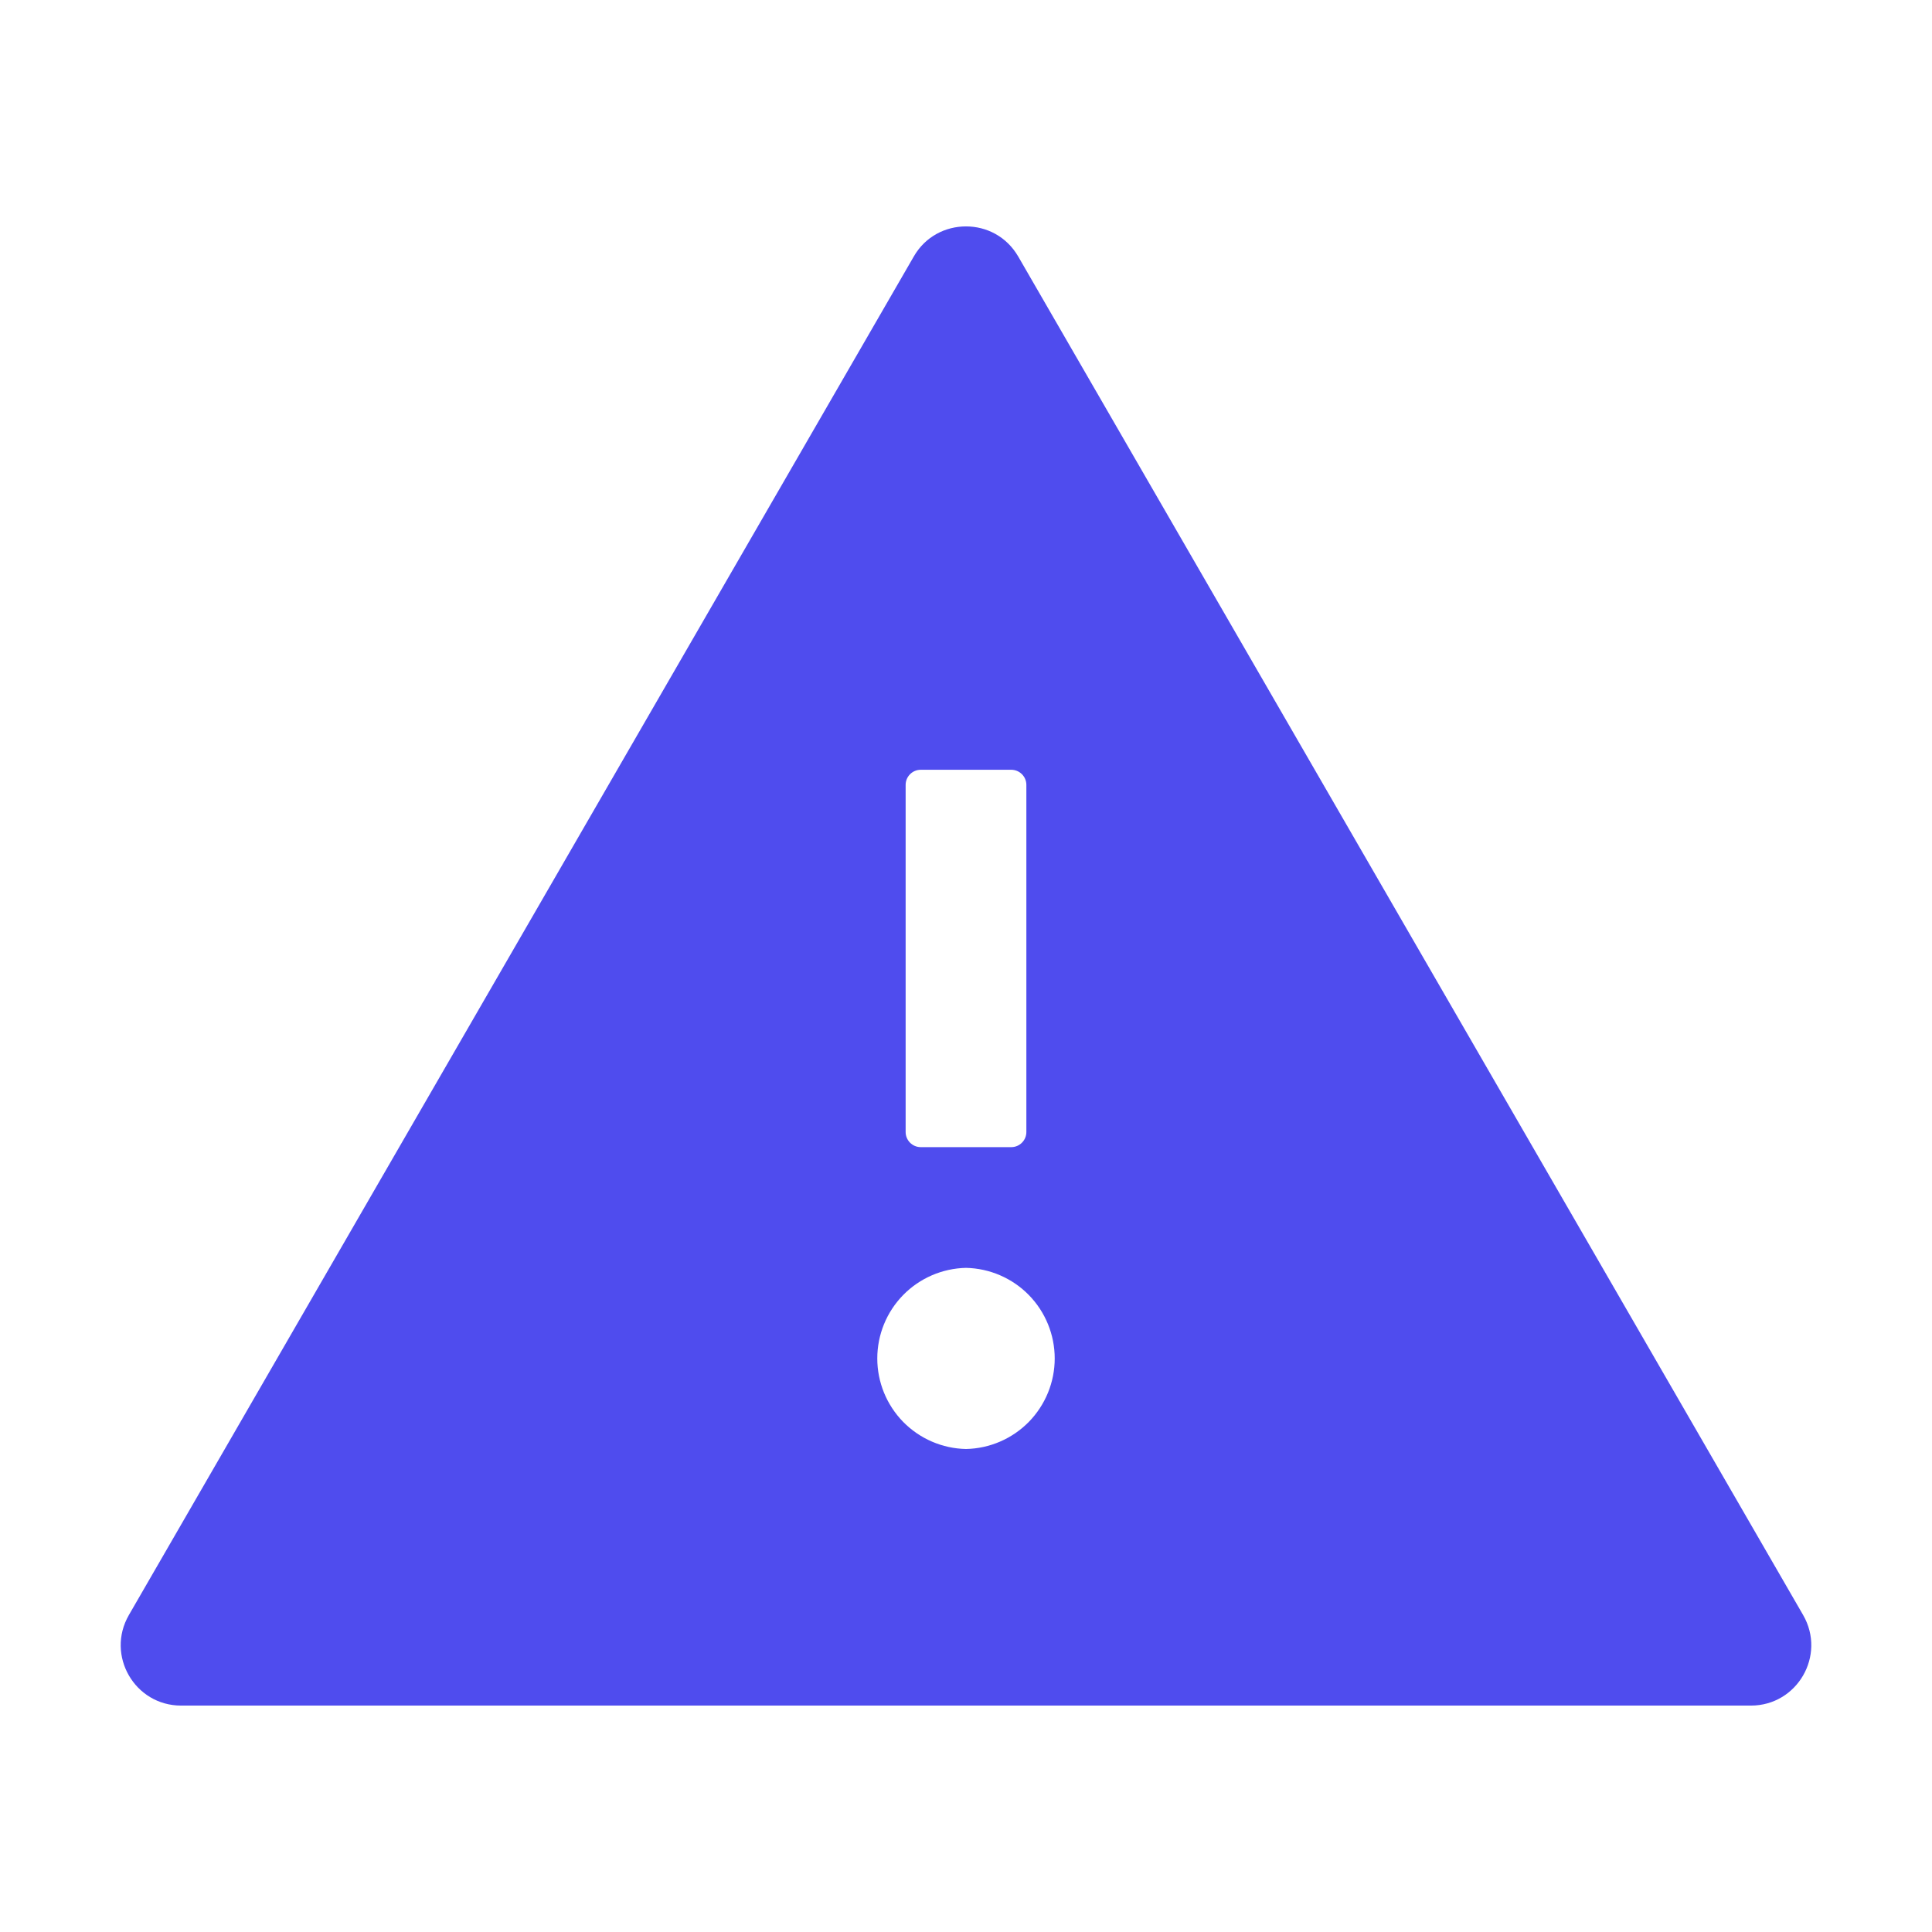
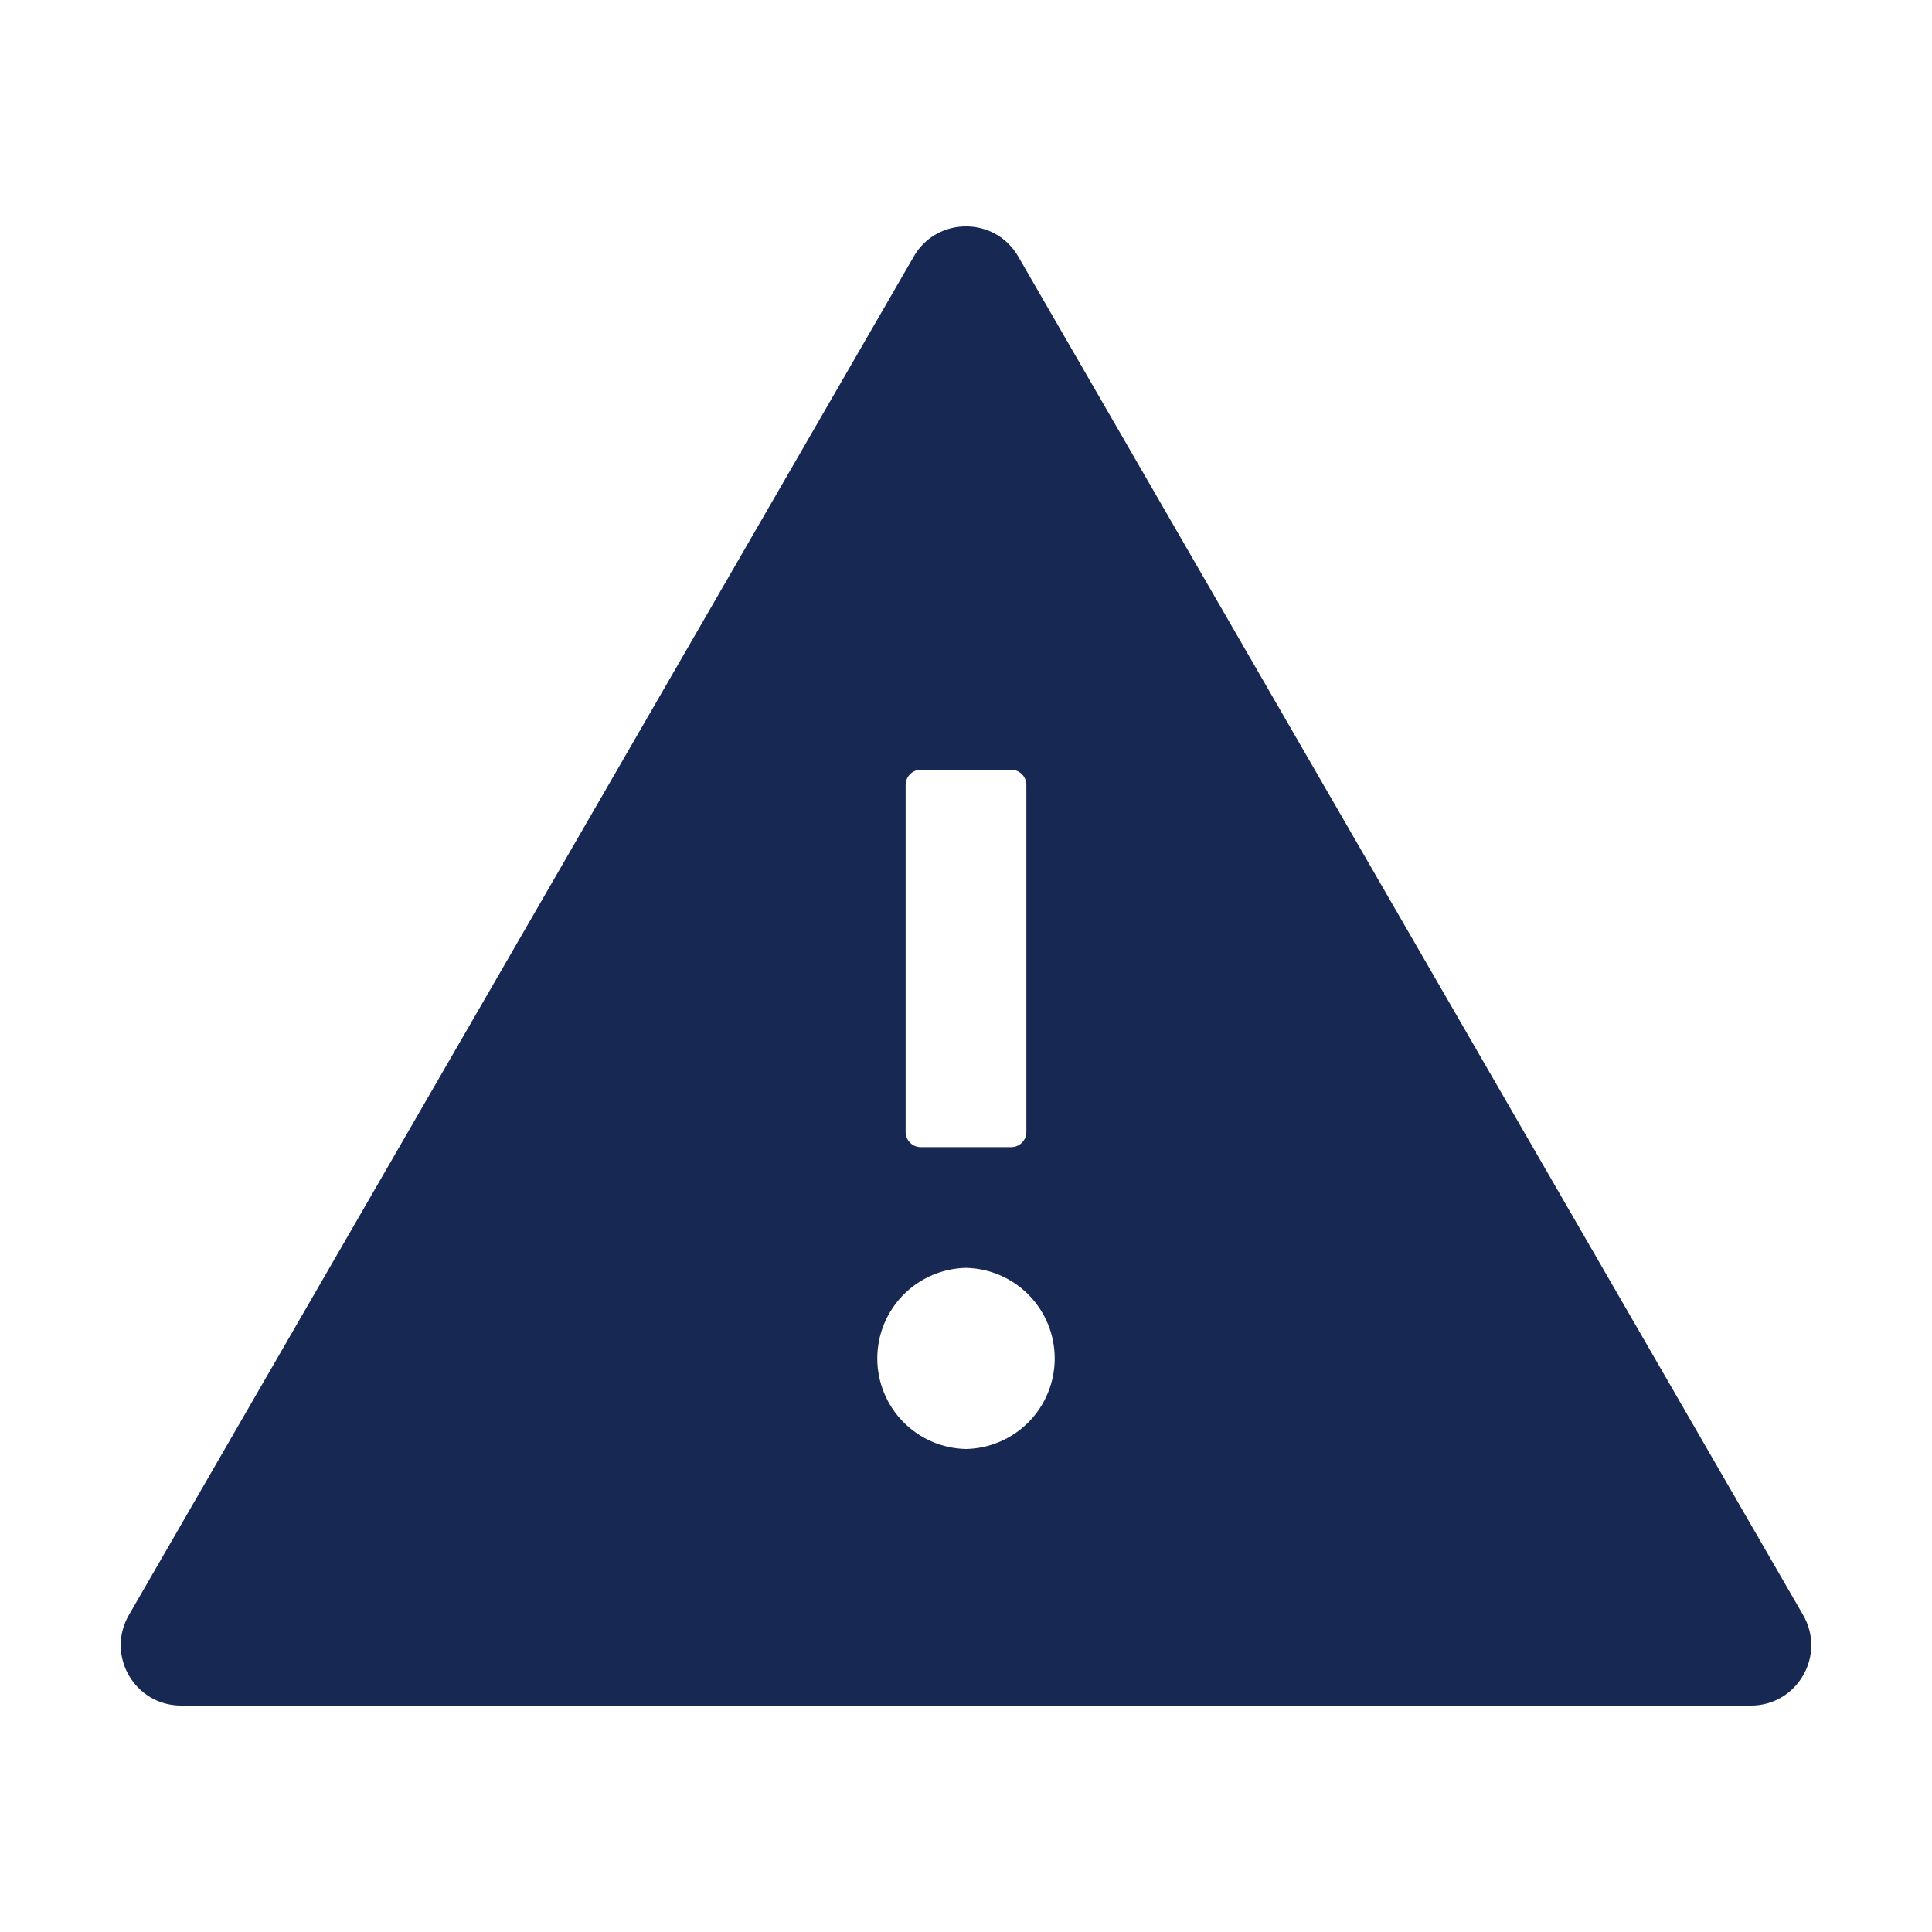
<svg xmlns="http://www.w3.org/2000/svg" width="37" height="37" viewBox="0 0 37 37" fill="none">
-   <path d="M34.532 30.93L19.501 4.914C19.277 4.527 18.89 4.336 18.5 4.336C18.11 4.336 17.72 4.527 17.499 4.914L2.468 30.93C2.023 31.703 2.58 32.664 3.469 32.664H33.531C34.42 32.664 34.977 31.703 34.532 30.93ZM17.344 15.031C17.344 14.872 17.474 14.742 17.633 14.742H19.367C19.526 14.742 19.656 14.872 19.656 15.031V21.68C19.656 21.839 19.526 21.969 19.367 21.969H17.633C17.474 21.969 17.344 21.839 17.344 21.68V15.031ZM18.5 27.75C18.046 27.741 17.614 27.554 17.296 27.23C16.979 26.905 16.801 26.47 16.801 26.016C16.801 25.562 16.979 25.126 17.296 24.802C17.614 24.477 18.046 24.291 18.5 24.281C18.954 24.291 19.386 24.477 19.704 24.802C20.021 25.126 20.199 25.562 20.199 26.016C20.199 26.47 20.021 26.905 19.704 27.23C19.386 27.554 18.954 27.741 18.5 27.75Z" fill="#4F4CEE" />
+   <path d="M34.532 30.93L19.501 4.914C19.277 4.527 18.89 4.336 18.5 4.336C18.11 4.336 17.72 4.527 17.499 4.914L2.468 30.93C2.023 31.703 2.58 32.664 3.469 32.664H33.531C34.42 32.664 34.977 31.703 34.532 30.93ZM17.344 15.031C17.344 14.872 17.474 14.742 17.633 14.742H19.367C19.526 14.742 19.656 14.872 19.656 15.031V21.68C19.656 21.839 19.526 21.969 19.367 21.969H17.633C17.474 21.969 17.344 21.839 17.344 21.68V15.031ZM18.5 27.75C18.046 27.741 17.614 27.554 17.296 27.23C16.979 26.905 16.801 26.47 16.801 26.016C16.801 25.562 16.979 25.126 17.296 24.802C17.614 24.477 18.046 24.291 18.5 24.281C18.954 24.291 19.386 24.477 19.704 24.802C20.021 25.126 20.199 25.562 20.199 26.016C20.199 26.47 20.021 26.905 19.704 27.23C19.386 27.554 18.954 27.741 18.5 27.75Z" fill="#172853" />
</svg>
